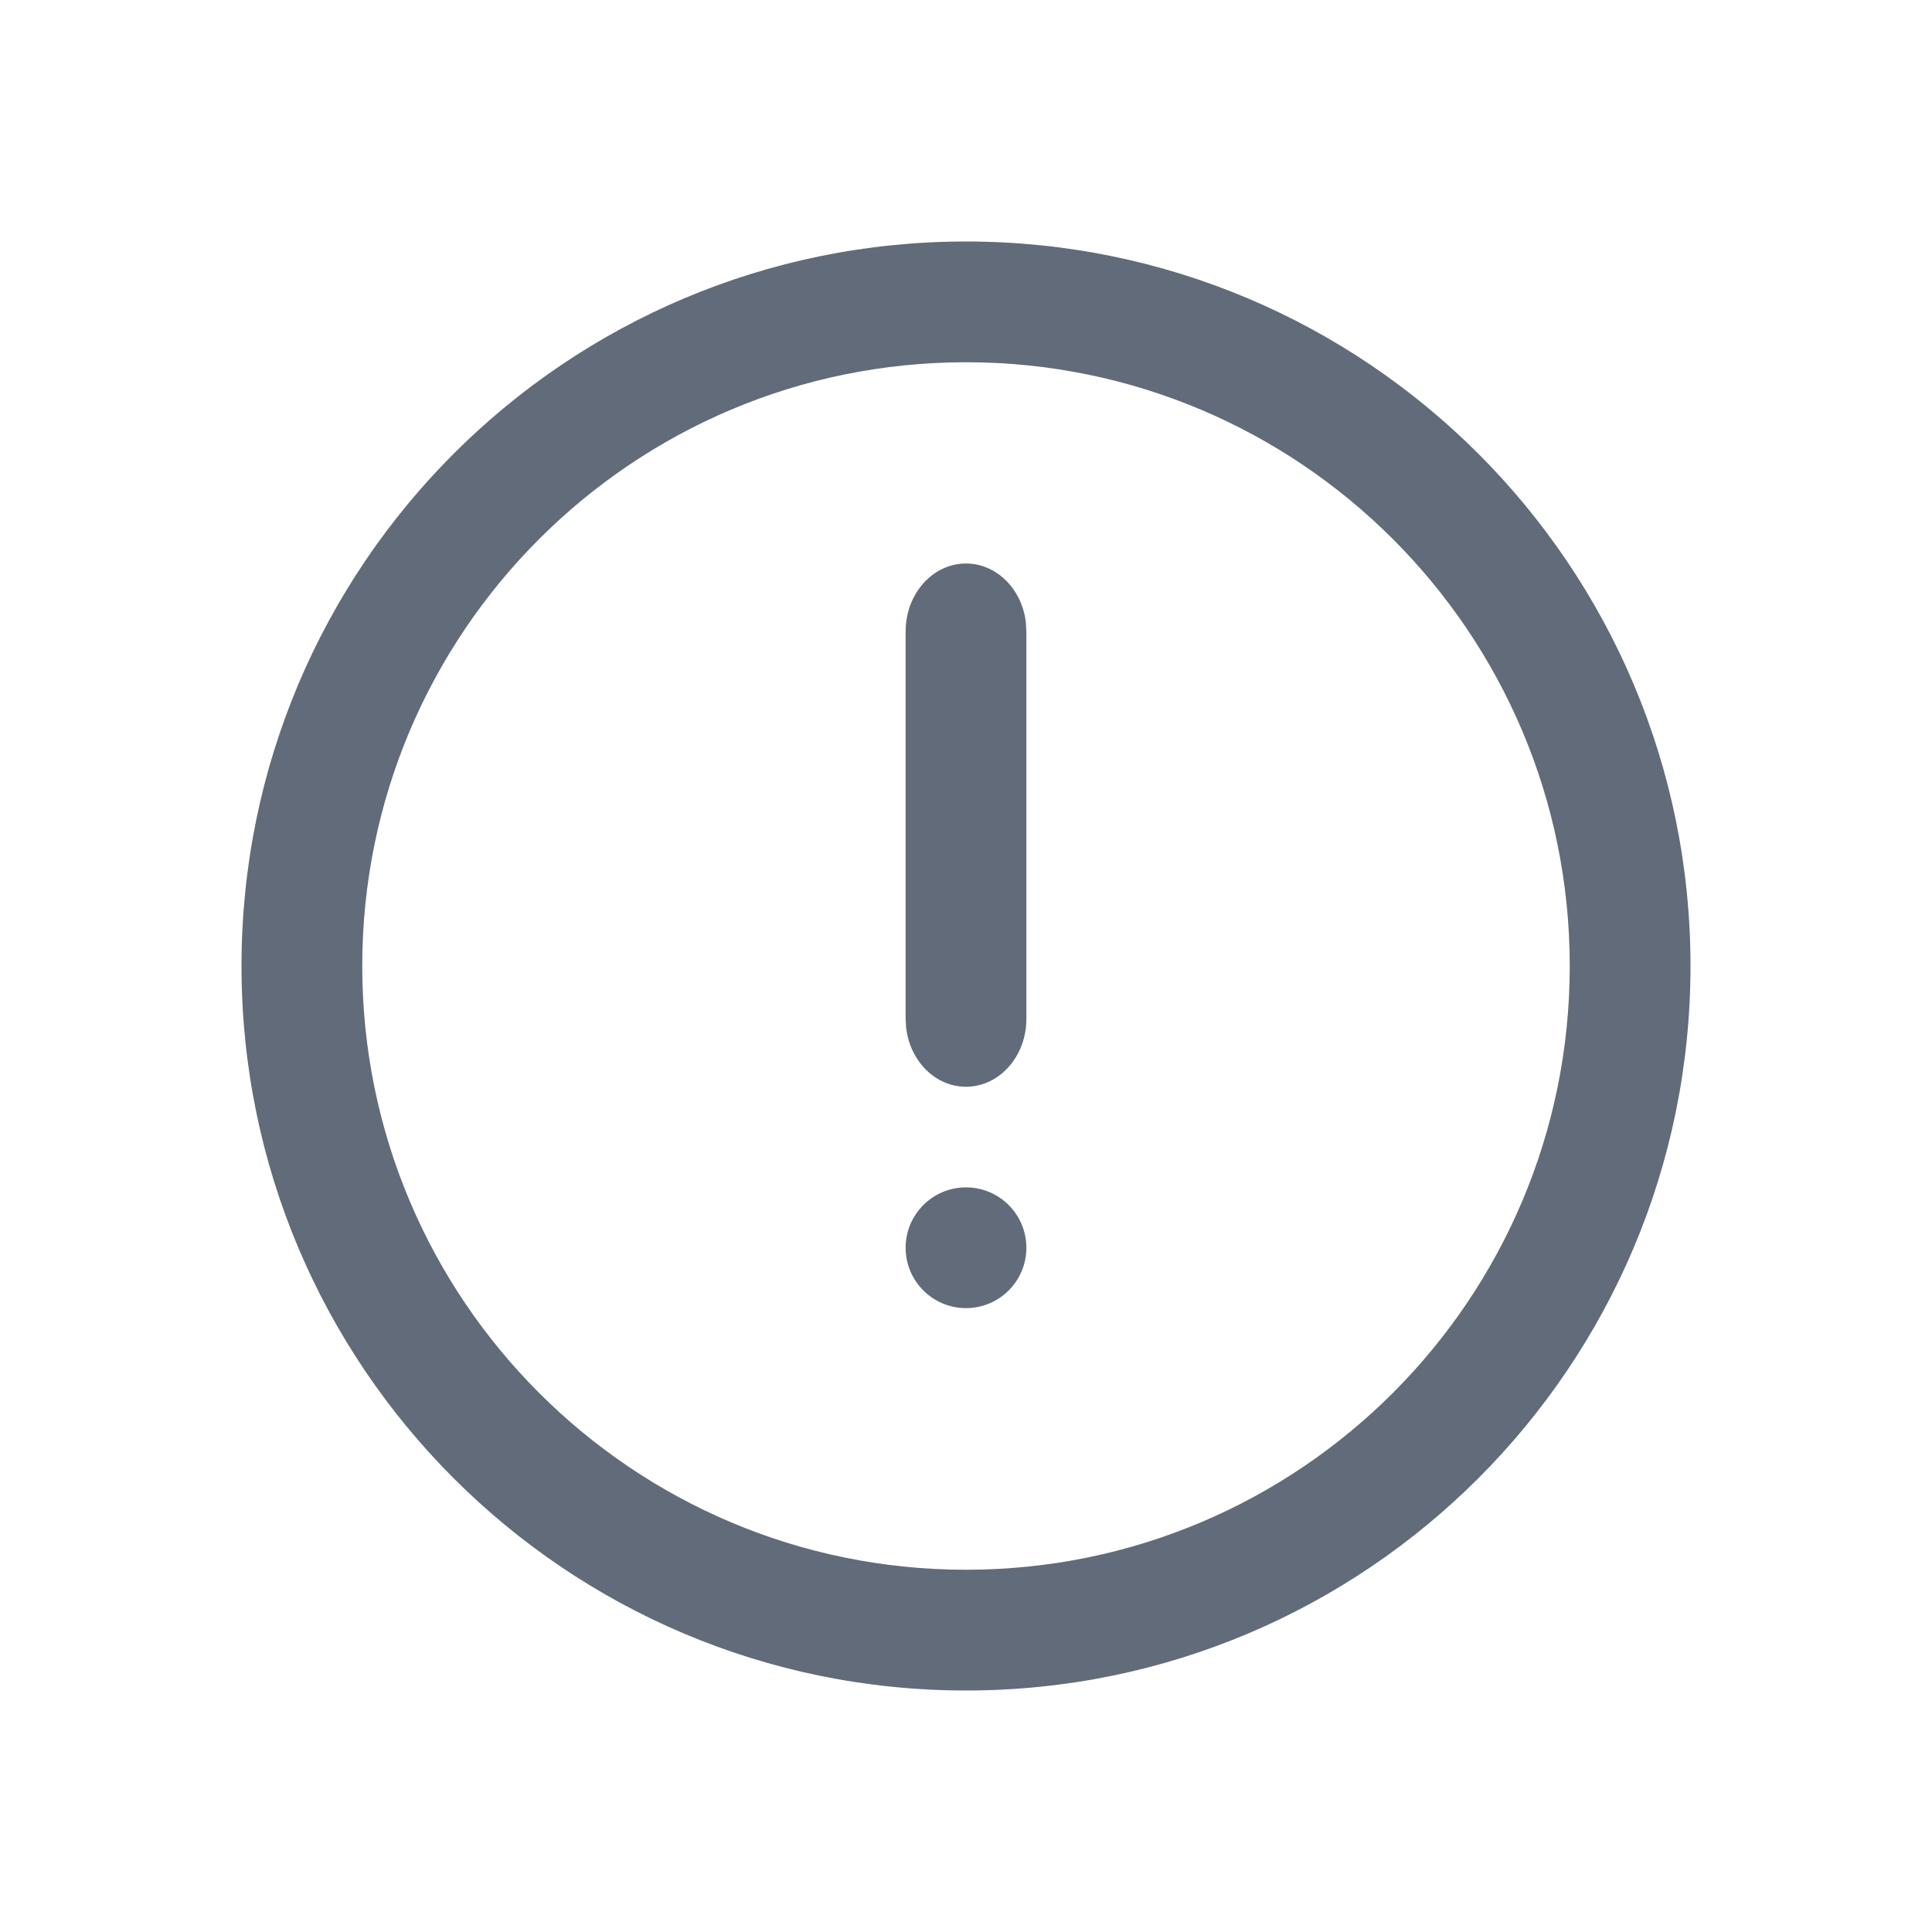
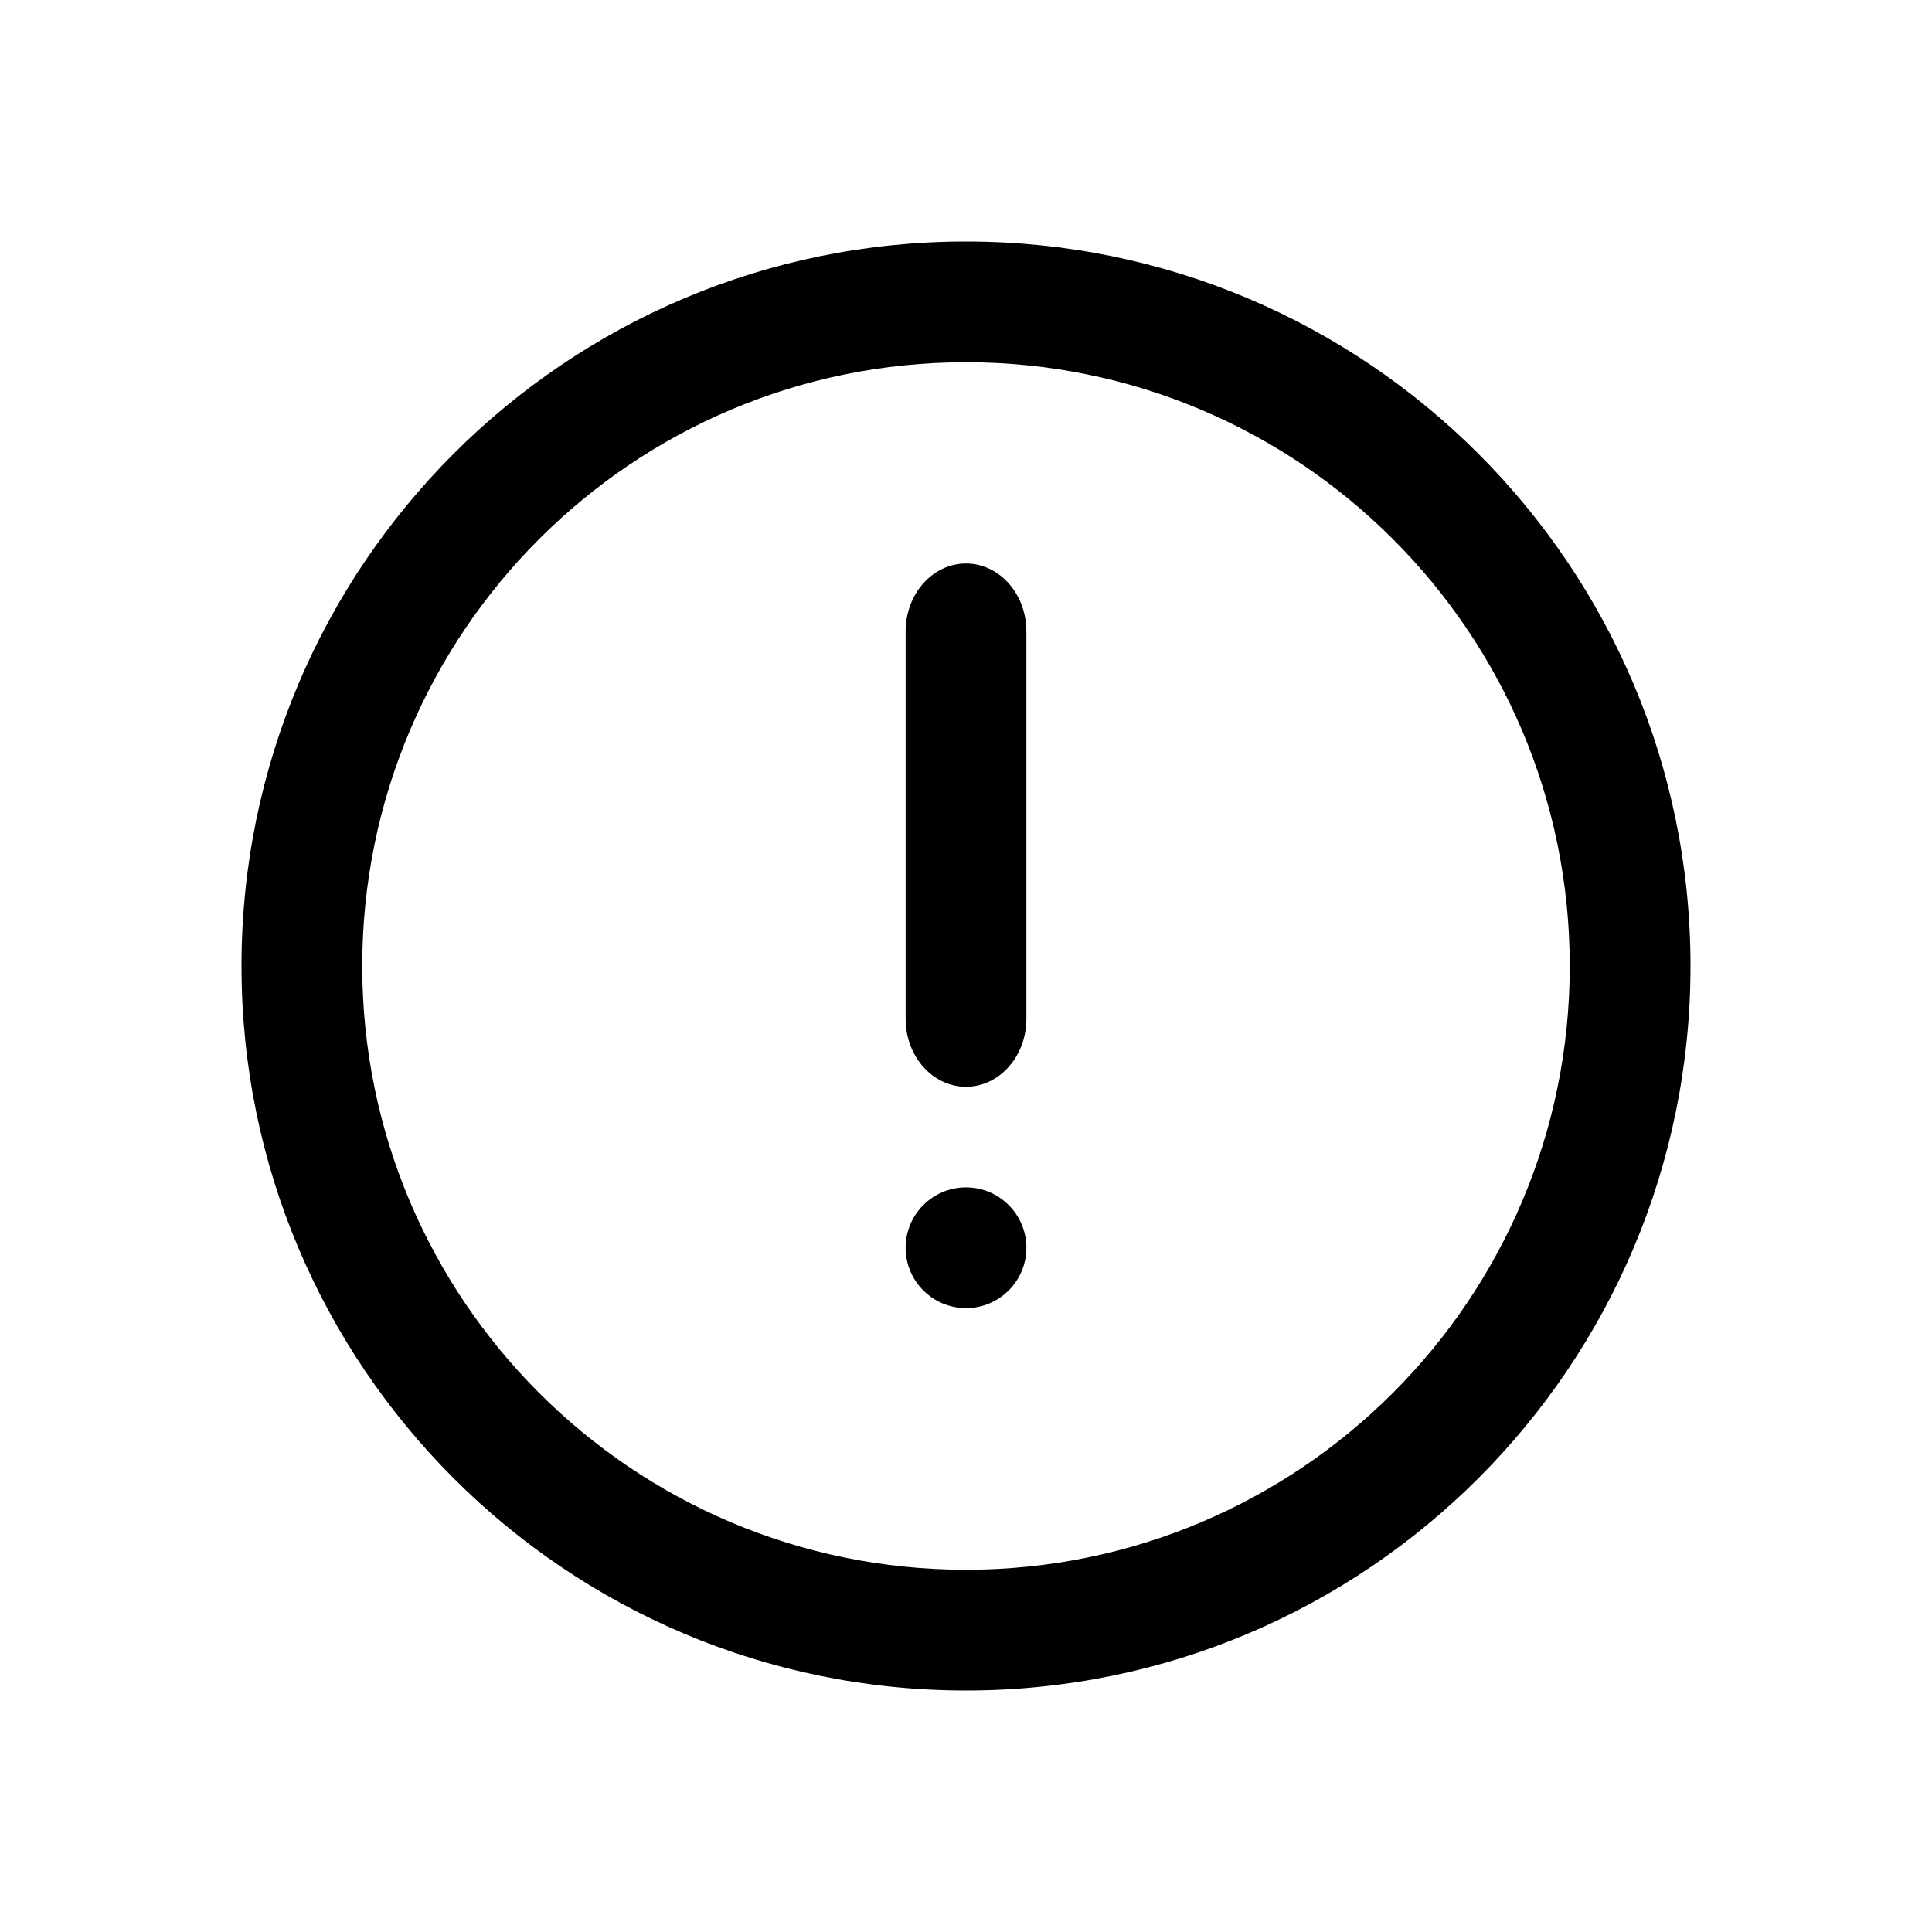
<svg xmlns="http://www.w3.org/2000/svg" version="1.1" viewBox="0 0 24 24">
  <style />
-   <path fill="#626B79" fill-rule="evenodd" d="M12,3 C16.971,3 21,7.029 21,12 C21,16.971 16.971,21 12,21 C7.029,21 3,16.971 3,12 C3,7.029 7.029,3 12,3 Z M12,4.5 C7.858,4.5 4.5,7.858 4.5,12 C4.5,16.142 7.858,19.5 12,19.5 C16.142,19.5 19.5,16.142 19.5,12 C19.5,7.858 16.142,4.5 12,4.5 Z M12,14.75 C12.414,14.75 12.75,15.086 12.75,15.5 C12.75,15.914 12.414,16.25 12,16.25 C11.586,16.25 11.25,15.914 11.25,15.5 C11.25,15.086 11.586,14.75 12,14.75 Z M12,7 C12.382,7 12.698,7.321 12.744,7.737 L12.75,7.843 L12.75,12.657 C12.75,13.123 12.414,13.5 12,13.5 C11.618,13.5 11.302,13.179 11.256,12.763 L11.25,12.657 L11.25,7.843 C11.25,7.377 11.586,7 12,7 Z" />
+   <path d="M12,3 C16.971,3 21,7.029 21,12 C21,16.971 16.971,21 12,21 C7.029,21 3,16.971 3,12 C3,7.029 7.029,3 12,3 Z M12,4.5 C7.858,4.5 4.5,7.858 4.5,12 C4.5,16.142 7.858,19.5 12,19.5 C16.142,19.5 19.5,16.142 19.5,12 C19.5,7.858 16.142,4.5 12,4.5 Z M12,14.75 C12.414,14.75 12.75,15.086 12.75,15.5 C12.75,15.914 12.414,16.25 12,16.25 C11.586,16.25 11.25,15.914 11.25,15.5 C11.25,15.086 11.586,14.75 12,14.75 Z M12,7 C12.382,7 12.698,7.321 12.744,7.737 L12.75,7.843 L12.75,12.657 C12.75,13.123 12.414,13.5 12,13.5 C11.618,13.5 11.302,13.179 11.256,12.763 L11.25,12.657 L11.25,7.843 C11.25,7.377 11.586,7 12,7 Z" />
</svg>
